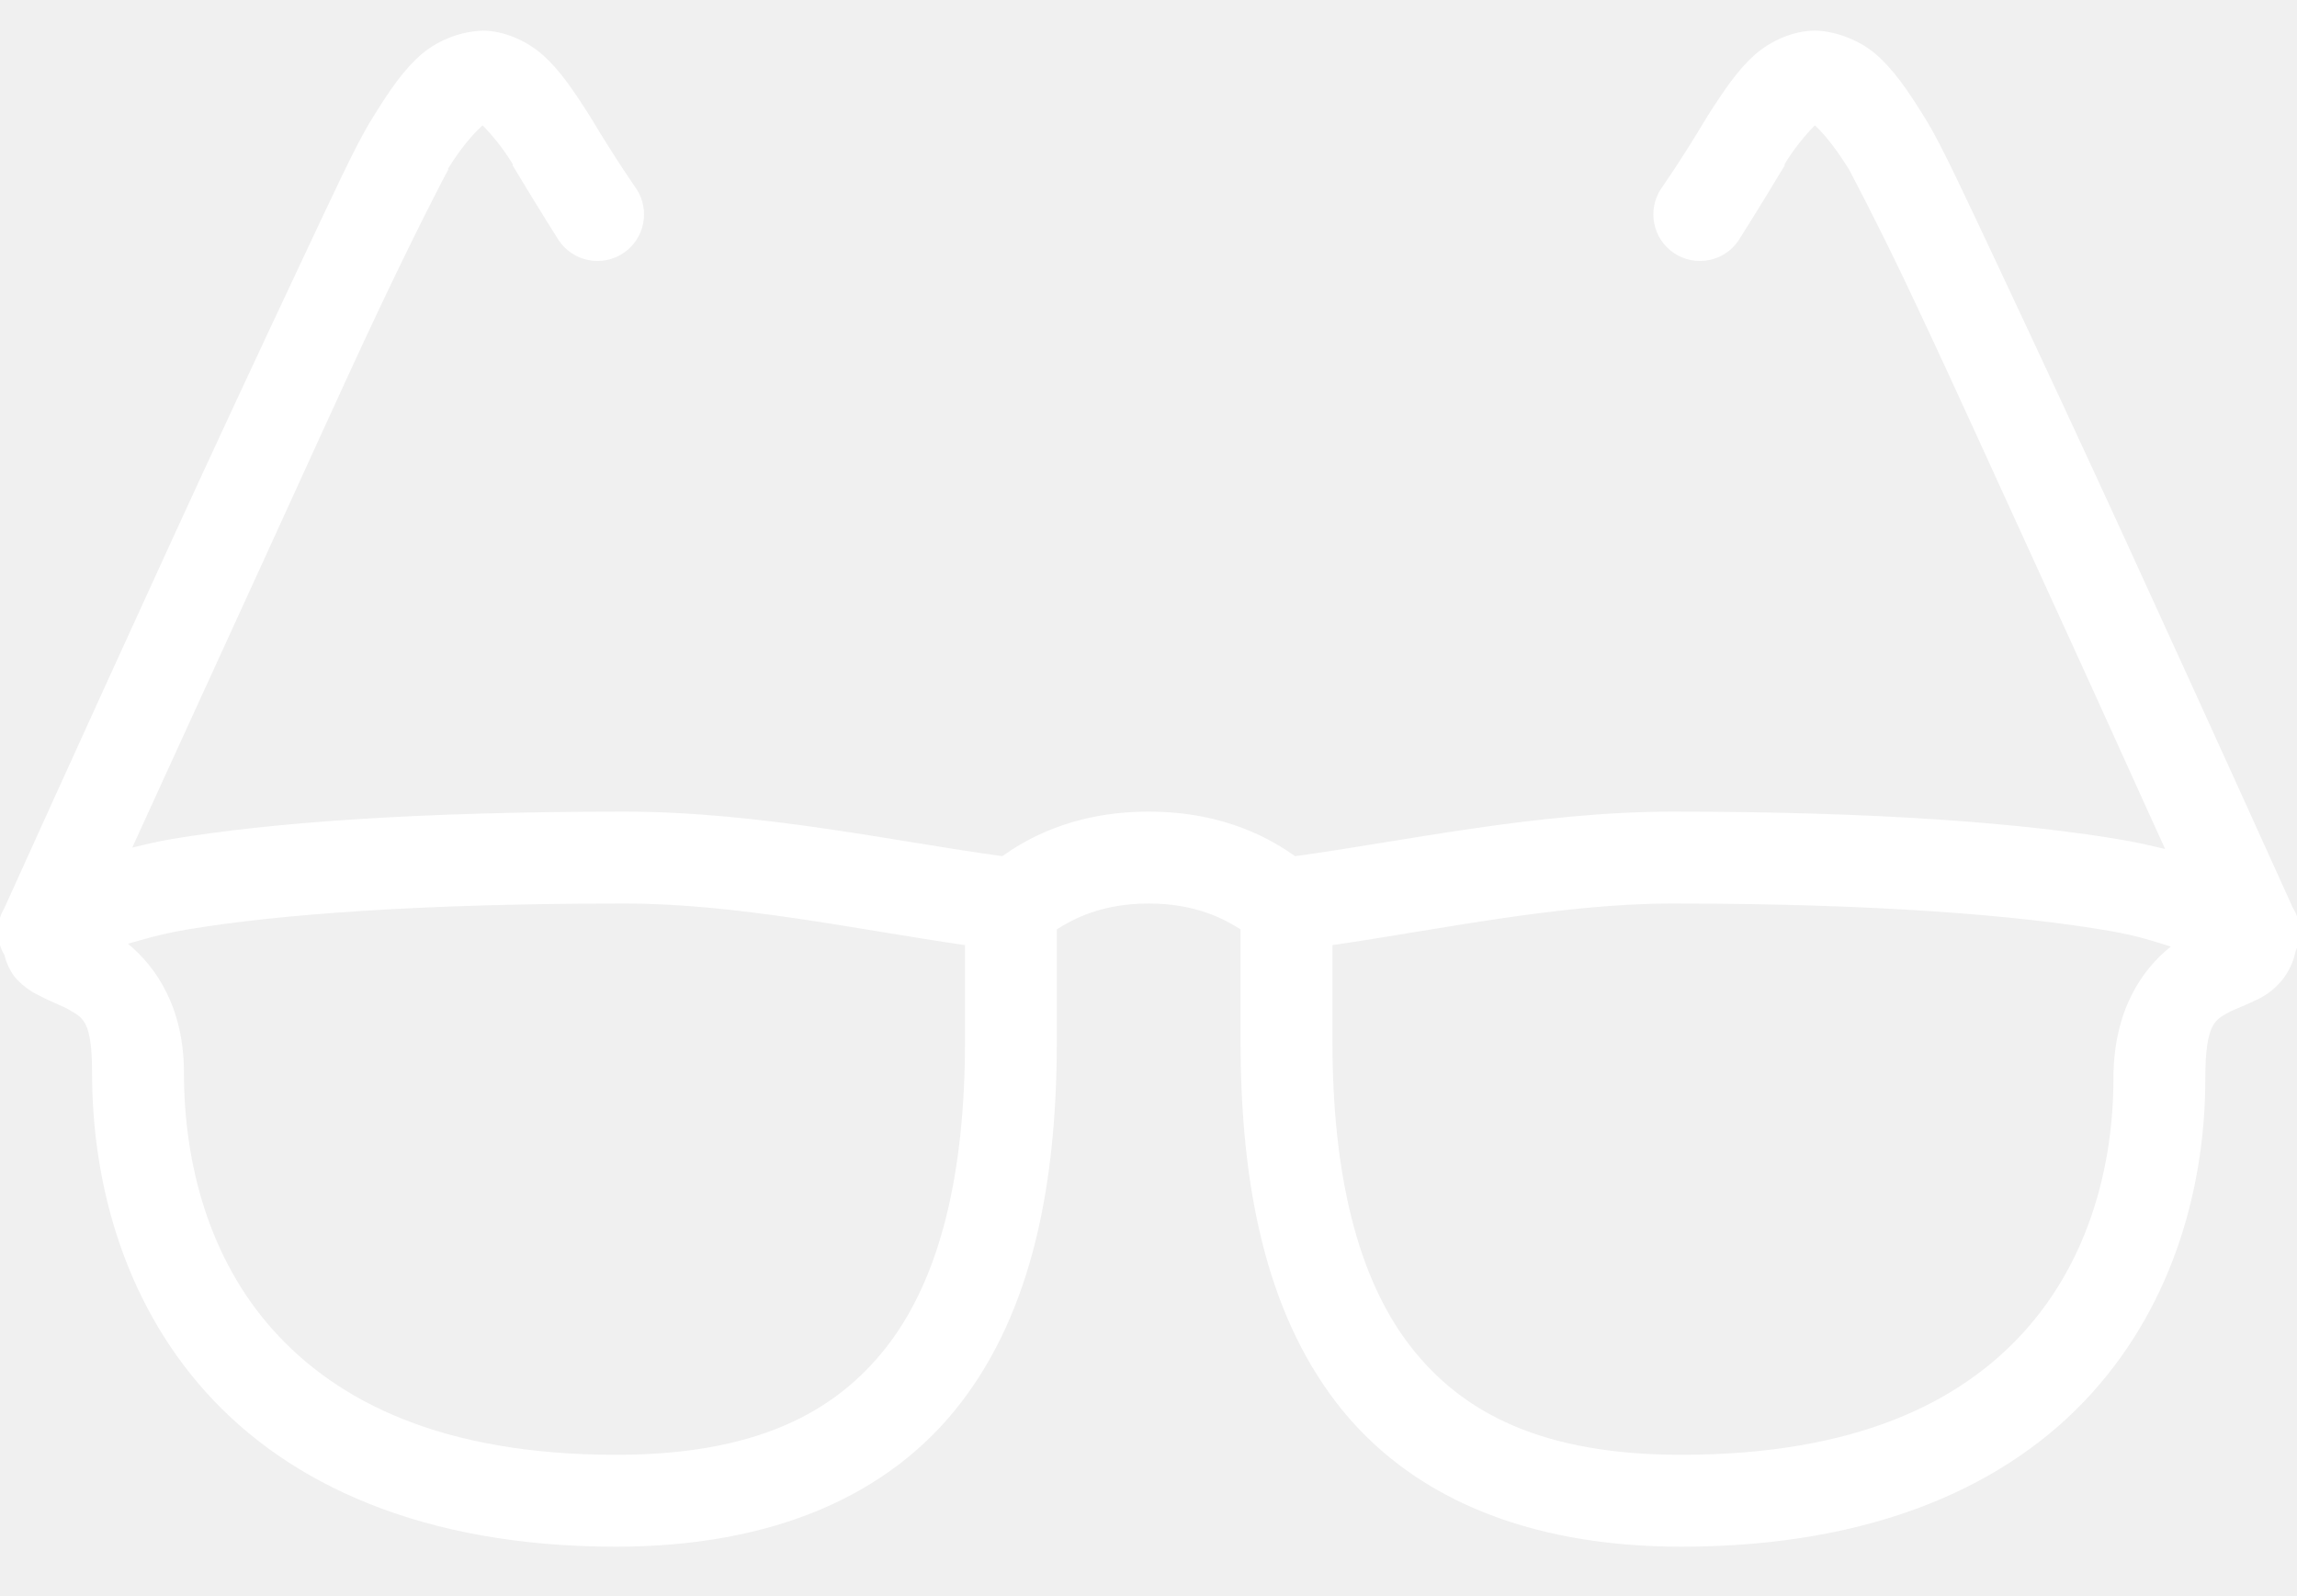
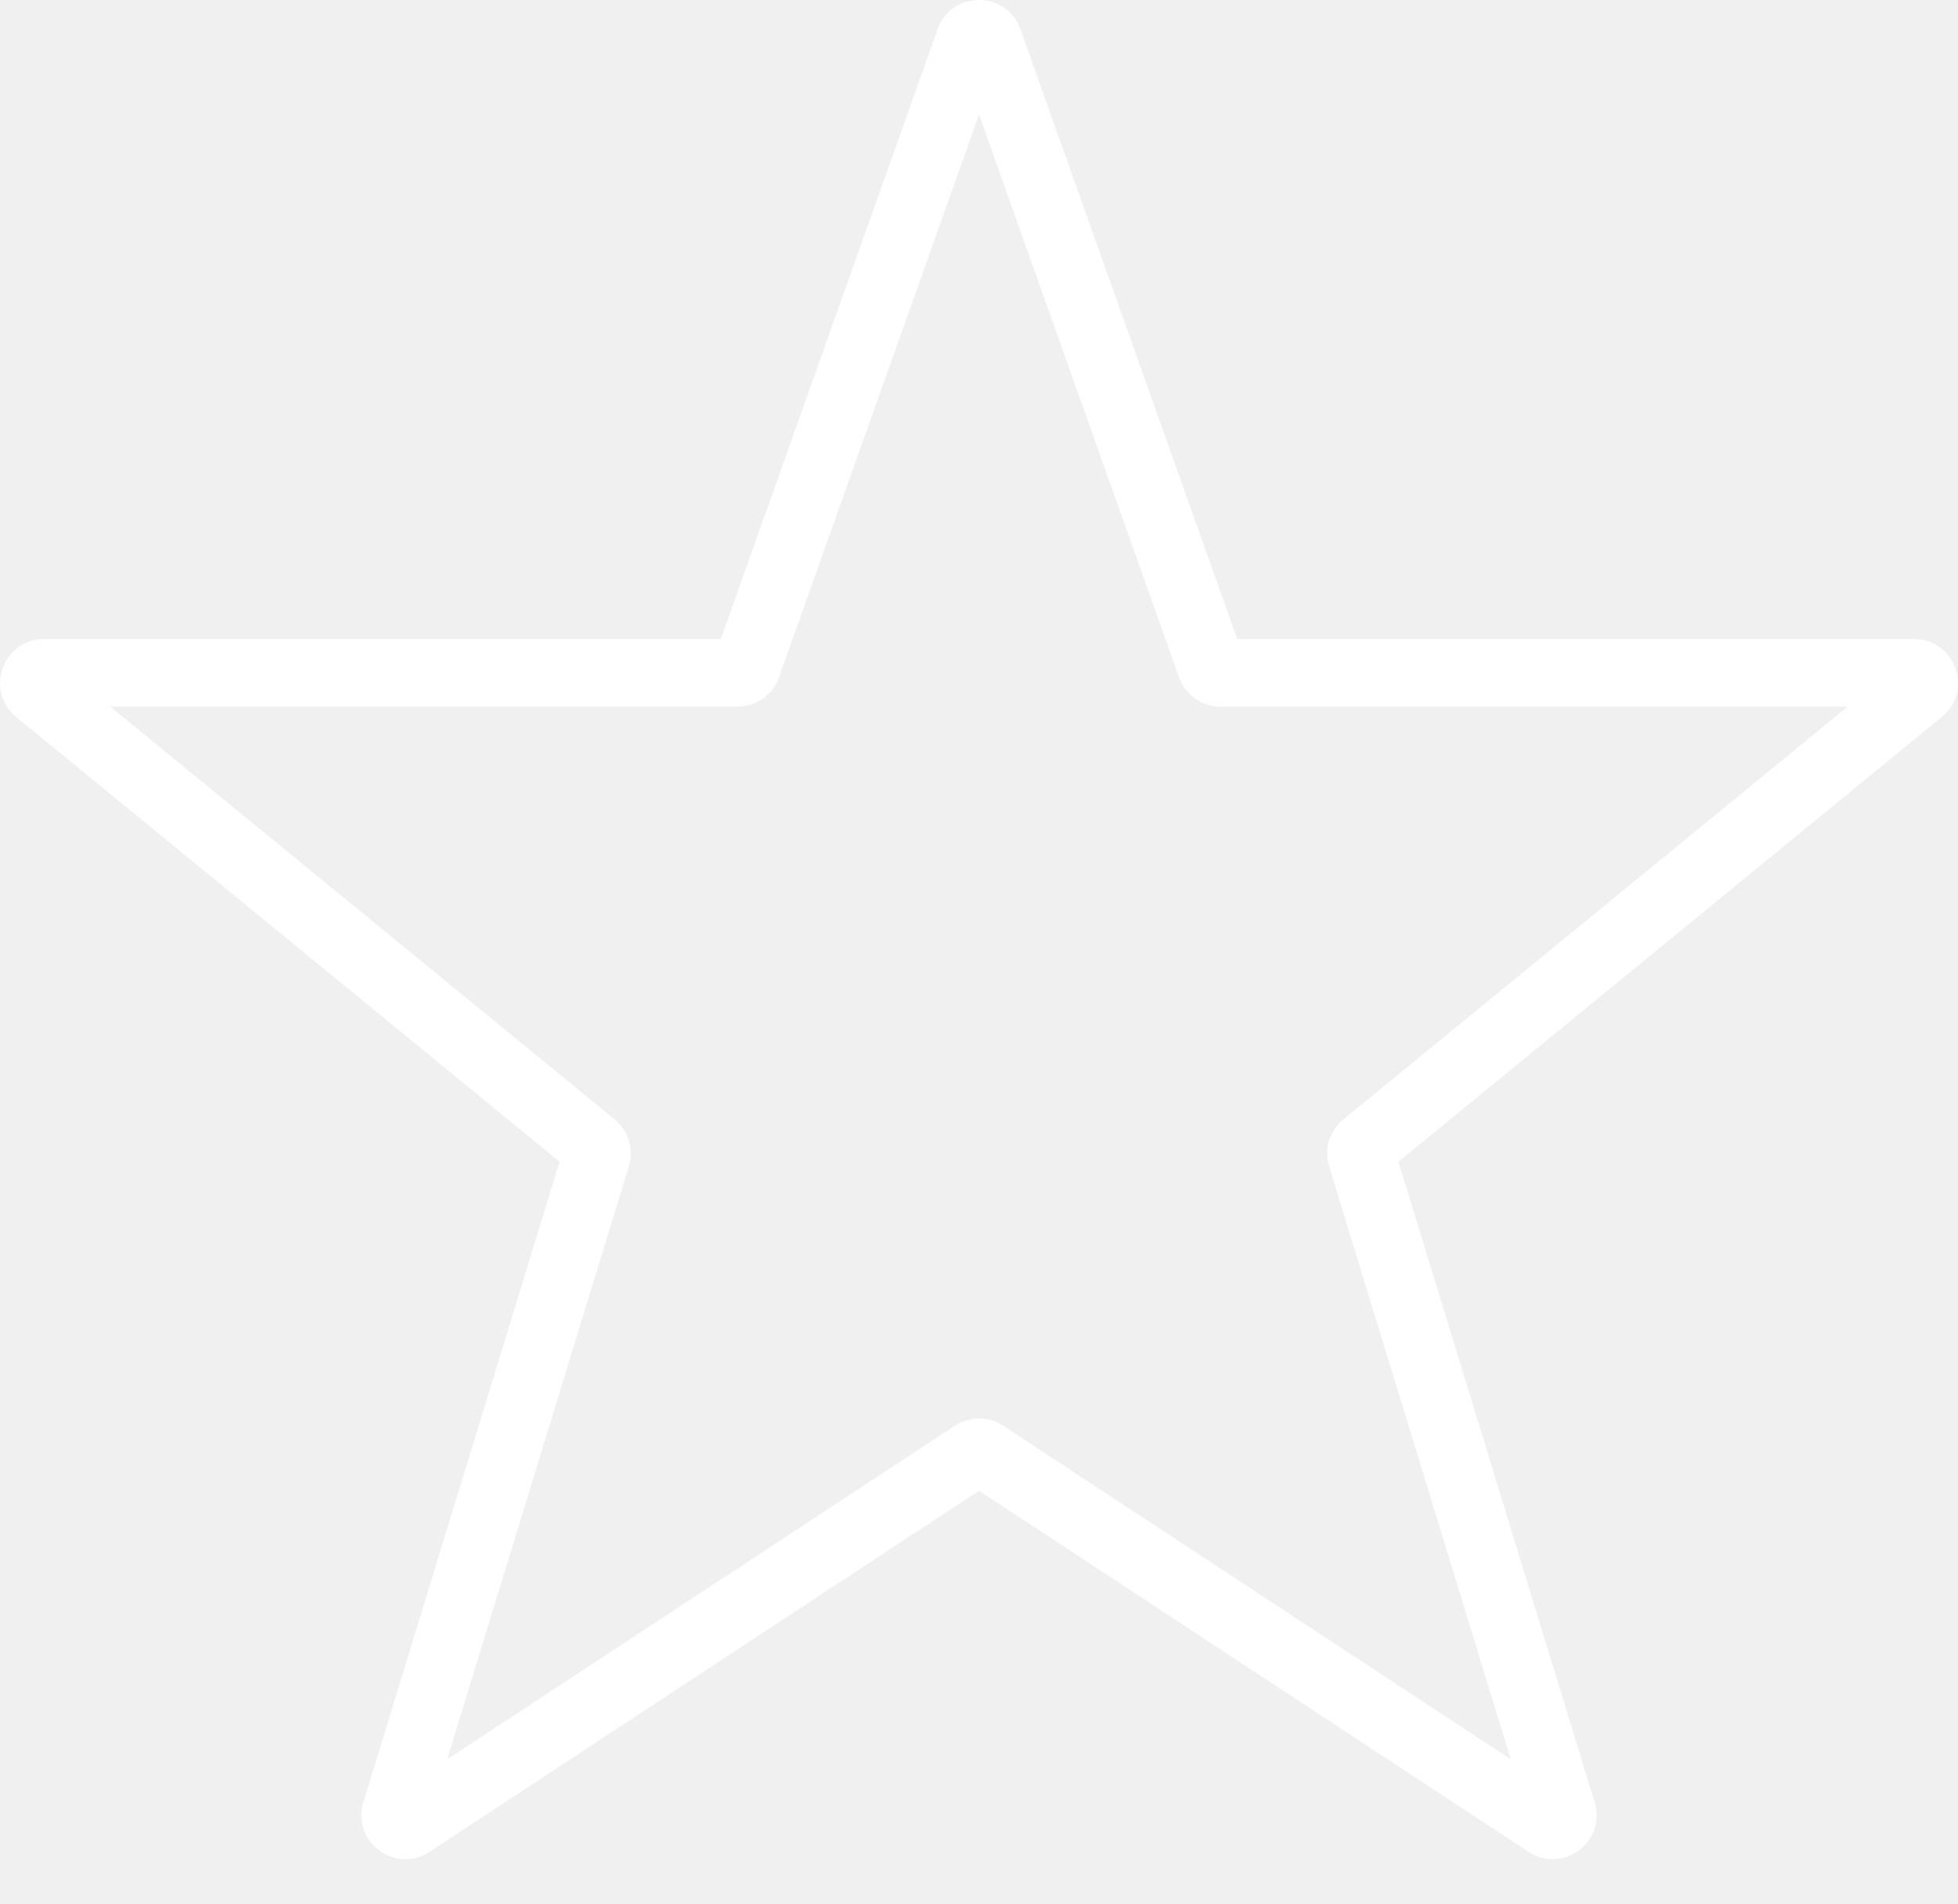
- <svg xmlns="http://www.w3.org/2000/svg" width="36" height="25" viewBox="0 0 36 25">
+ <svg xmlns="http://www.w3.org/2000/svg" width="36" height="35" viewBox="0 0 36 35">
  <g>
-     <g>
-       <path fill="#fff" d="M8.509.863c.259.23.472.542.742.967.425.709.72 1.125.72 1.125a.73.73 0 1 1-1.215.81s-.29-.456-.72-1.17c-.005-.011.006-.011 0-.022a3.353 3.353 0 0 0-.472-.608c-.079.07-.284.264-.54.675v.023C6.97 2.75 6.48 3.703 5.92 4.89c-.56 1.187-1.237 2.692-1.912 4.163-.99 2.16-1.496 3.27-1.935 4.23.202-.045.388-.096.63-.135 1.521-.254 3.822-.428 7.087-.428 2.118 0 4.273.475 5.918.698.337-.237 1.071-.698 2.295-.698 1.223 0 1.957.461 2.295.698 1.645-.223 3.8-.698 5.917-.698 3.266 0 5.563.186 7.088.45.242.042.425.09.63.135-.436-.953-.94-2.084-1.935-4.253-.675-1.47-1.353-2.975-1.913-4.162a52.418 52.418 0 0 0-1.102-2.228c-.265-.427-.459-.627-.54-.697a3.35 3.35 0 0 0-.473.607c-.005.012.006.012 0 .023-.43.714-.72 1.17-.72 1.17a.73.73 0 1 1-1.215-.81s.296-.416.72-1.125c.27-.425.484-.737.743-.968.259-.23.621-.382.945-.382.264 0 .664.12.945.36.281.24.503.557.81 1.057.233.38.607 1.19 1.17 2.385.562 1.196 1.26 2.69 1.935 4.163 1.35 2.945 2.632 5.782 2.632 5.782a.719.719 0 0 1 .045.675 1.088 1.088 0 0 1-.225.473c-.14.16-.272.24-.382.292-.217.107-.352.147-.45.203-.197.113-.36.158-.36 1.035 0 1.648-.478 3.487-1.778 4.928-1.3 1.44-3.406 2.407-6.435 2.407-2.455 0-4.283-.802-5.4-2.25-1.116-1.448-1.507-3.423-1.507-5.67v-1.755c-.253-.16-.7-.405-1.44-.405s-1.187.245-1.44.405v1.755c0 2.247-.391 4.222-1.508 5.67-1.116 1.448-2.944 2.25-5.4 2.25-3.029 0-5.135-.979-6.435-2.43-1.3-1.451-1.777-3.313-1.777-4.995 0-.835-.152-.863-.36-.99-.104-.062-.256-.11-.473-.225a1.143 1.143 0 0 1-.382-.292.962.962 0 0 1-.158-.338.723.723 0 0 1 0-.742s1.283-2.838 2.633-5.783a456.209 456.209 0 0 1 1.935-4.162c.562-1.196.936-2.006 1.17-2.385.306-.501.529-.819.81-1.058a1.6 1.6 0 0 1 .945-.36c.323 0 .686.152.945.383zM2.95 14.565c-.45.076-.672.15-.945.225.445.368.878 1.001.878 2.025 0 1.415.39 2.905 1.395 4.027C5.283 21.965 6.925 22.8 9.656 22.8c2.155 0 3.426-.638 4.253-1.71s1.215-2.697 1.215-4.77v-1.508c-1.67-.241-3.57-.652-5.333-.652-3.214 0-5.445.172-6.84.405zm17.933.248v1.507c0 2.073.388 3.698 1.215 4.77.827 1.072 2.098 1.71 4.252 1.71 2.731 0 4.374-.821 5.378-1.935 1.004-1.114 1.395-2.585 1.395-3.96 0-1.058.441-1.707.9-2.07-.273-.084-.5-.166-.968-.247-1.392-.24-3.625-.428-6.84-.428-1.763 0-3.662.41-5.332.652z" />
+     <g clip-path="url(#clip-223:371)">
+       <path fill="#fff" d="M17.239.537c.254-.716 1.268-.716 1.522 0l3.986 11.212H35.19c.76 0 1.1.952.512 1.433l-9.99 8.177 3.607 11.776c.222.724-.584 1.328-1.216.912L18 27.408l-10.103 6.64c-.632.415-1.438-.189-1.216-.912l3.607-11.777-9.99-8.177c-.588-.48-.248-1.433.512-1.433h12.443zM18 2.107l-3.679 10.348a.808.808 0 0 1-.761.537H2.028l9.274 7.59a.808.808 0 0 1 .26.862l-3.34 10.902 9.334-6.133a.808.808 0 0 1 .888 0l9.333 6.133-3.34-10.902a.808.808 0 0 1 .261-.862l9.274-7.59H22.44a.808.808 0 0 1-.761-.538z" />
    </g>
  </g>
</svg>
